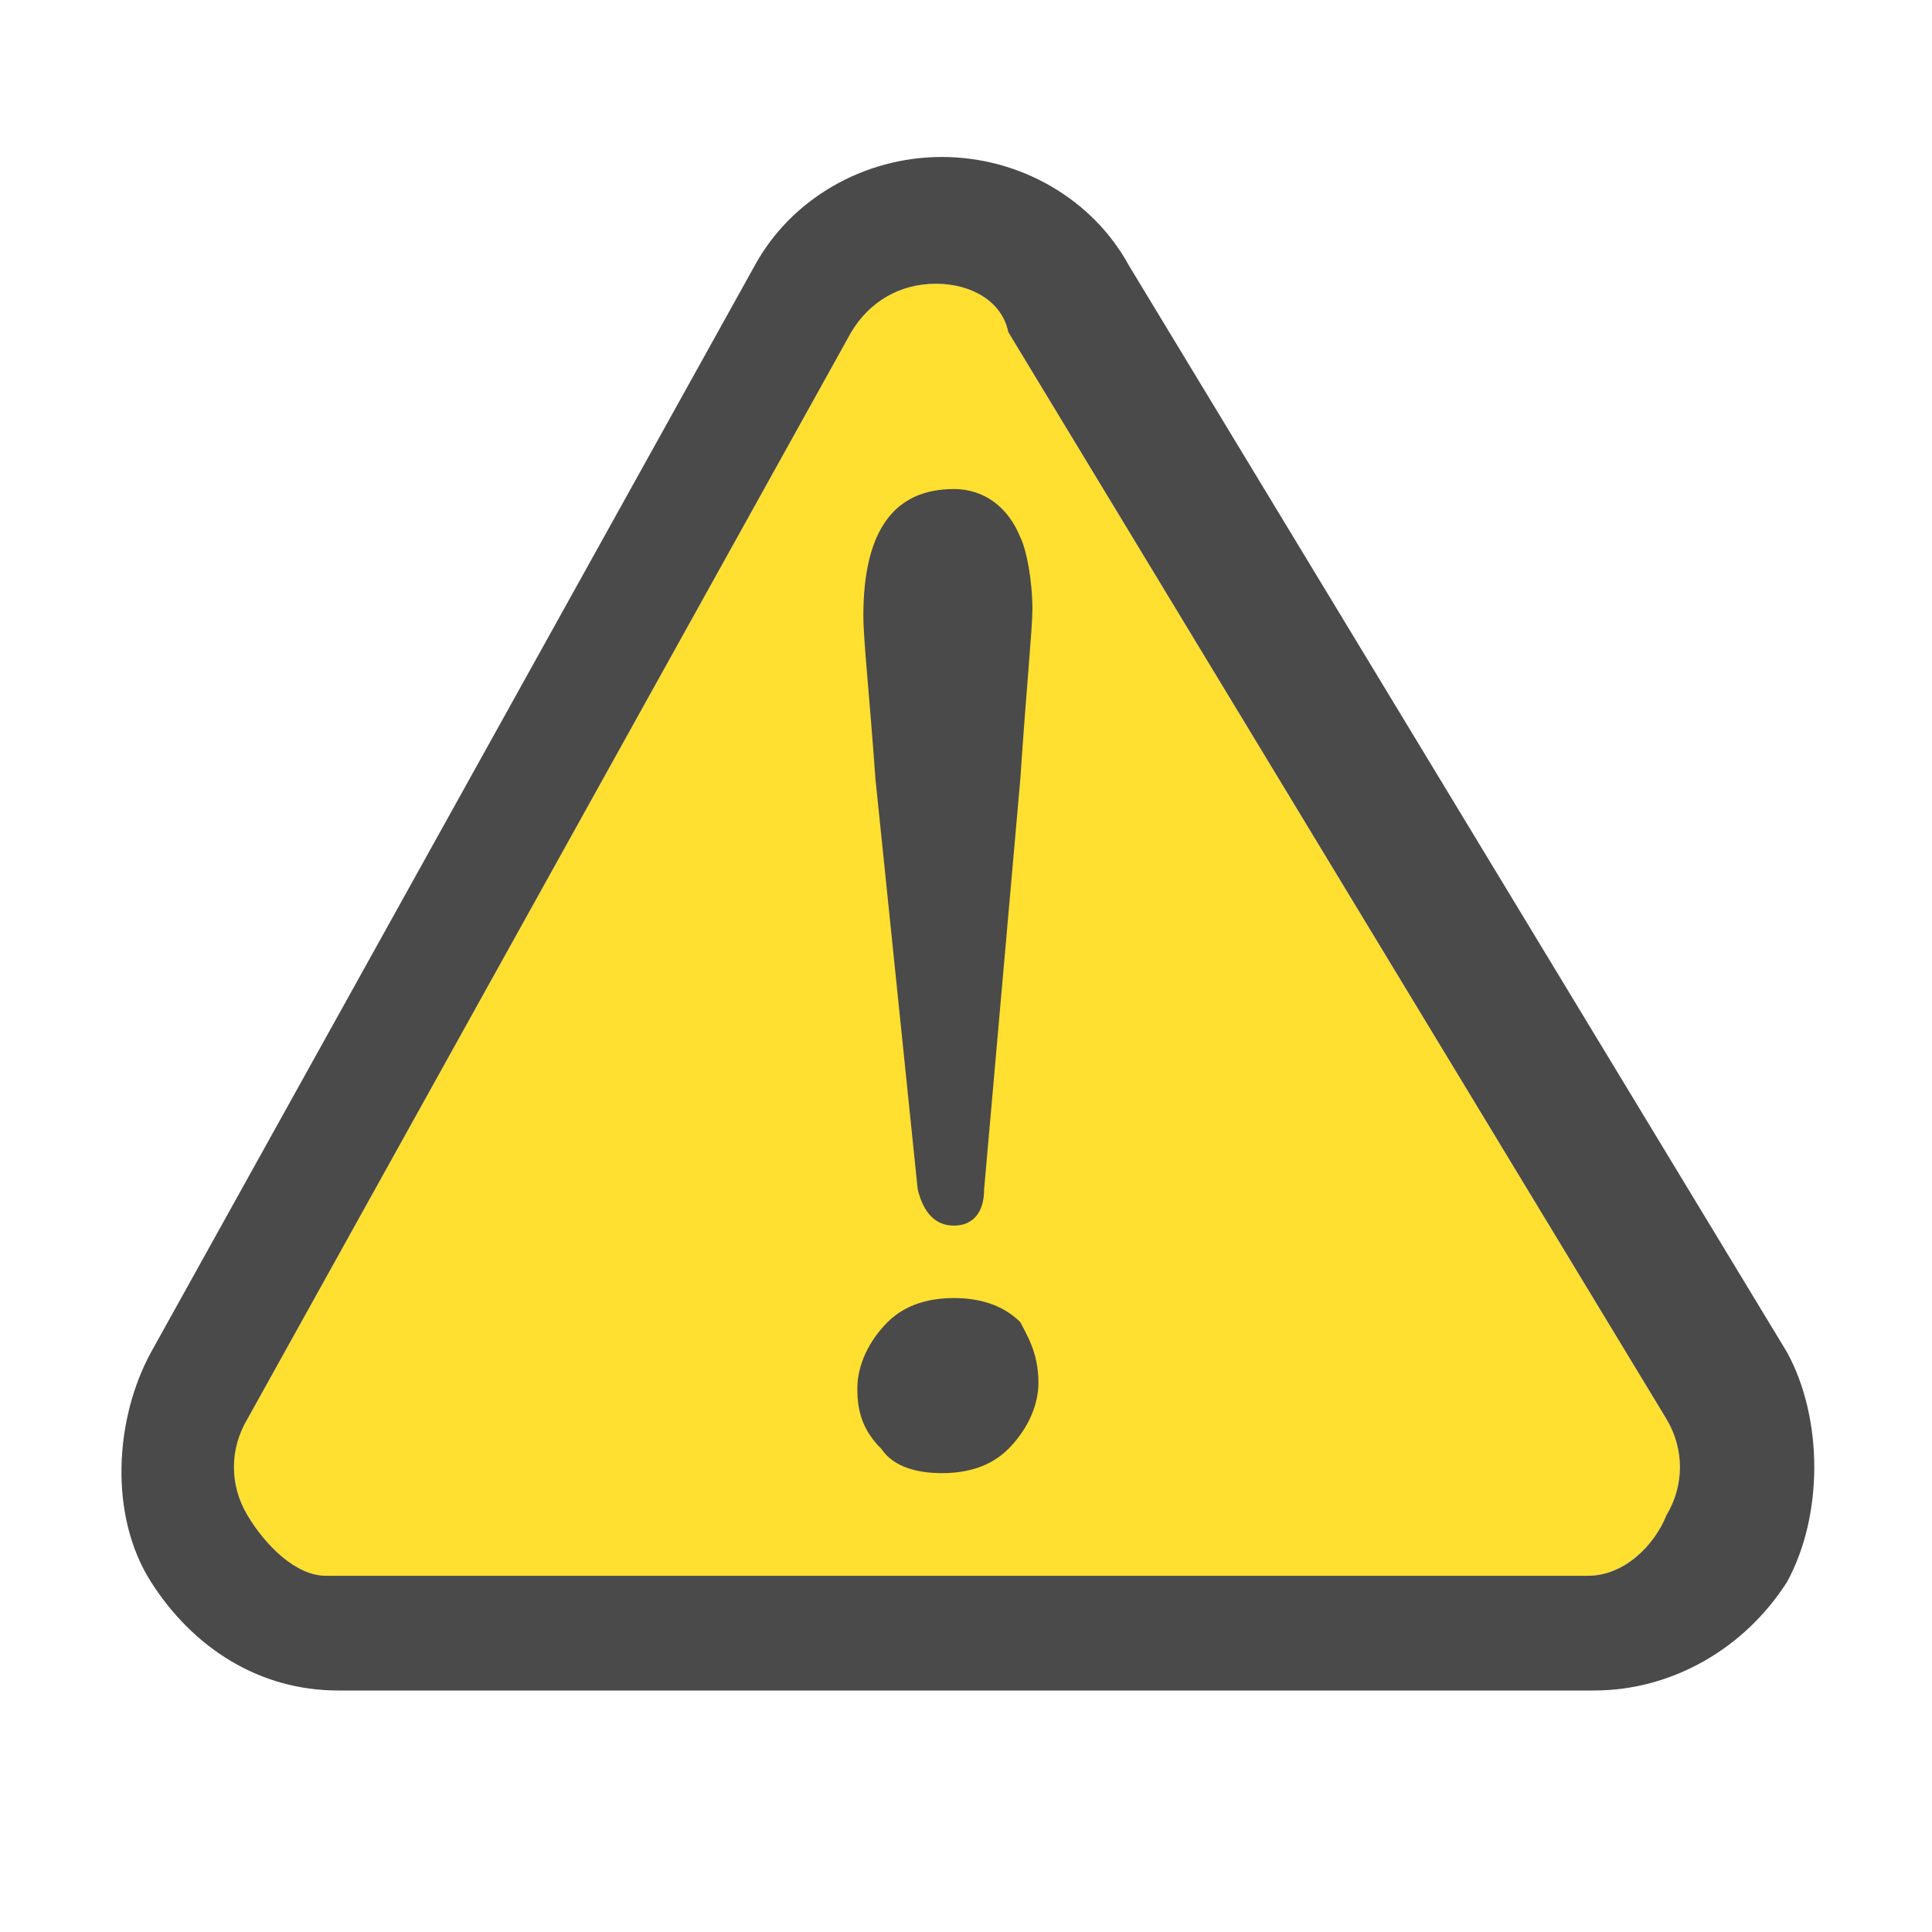
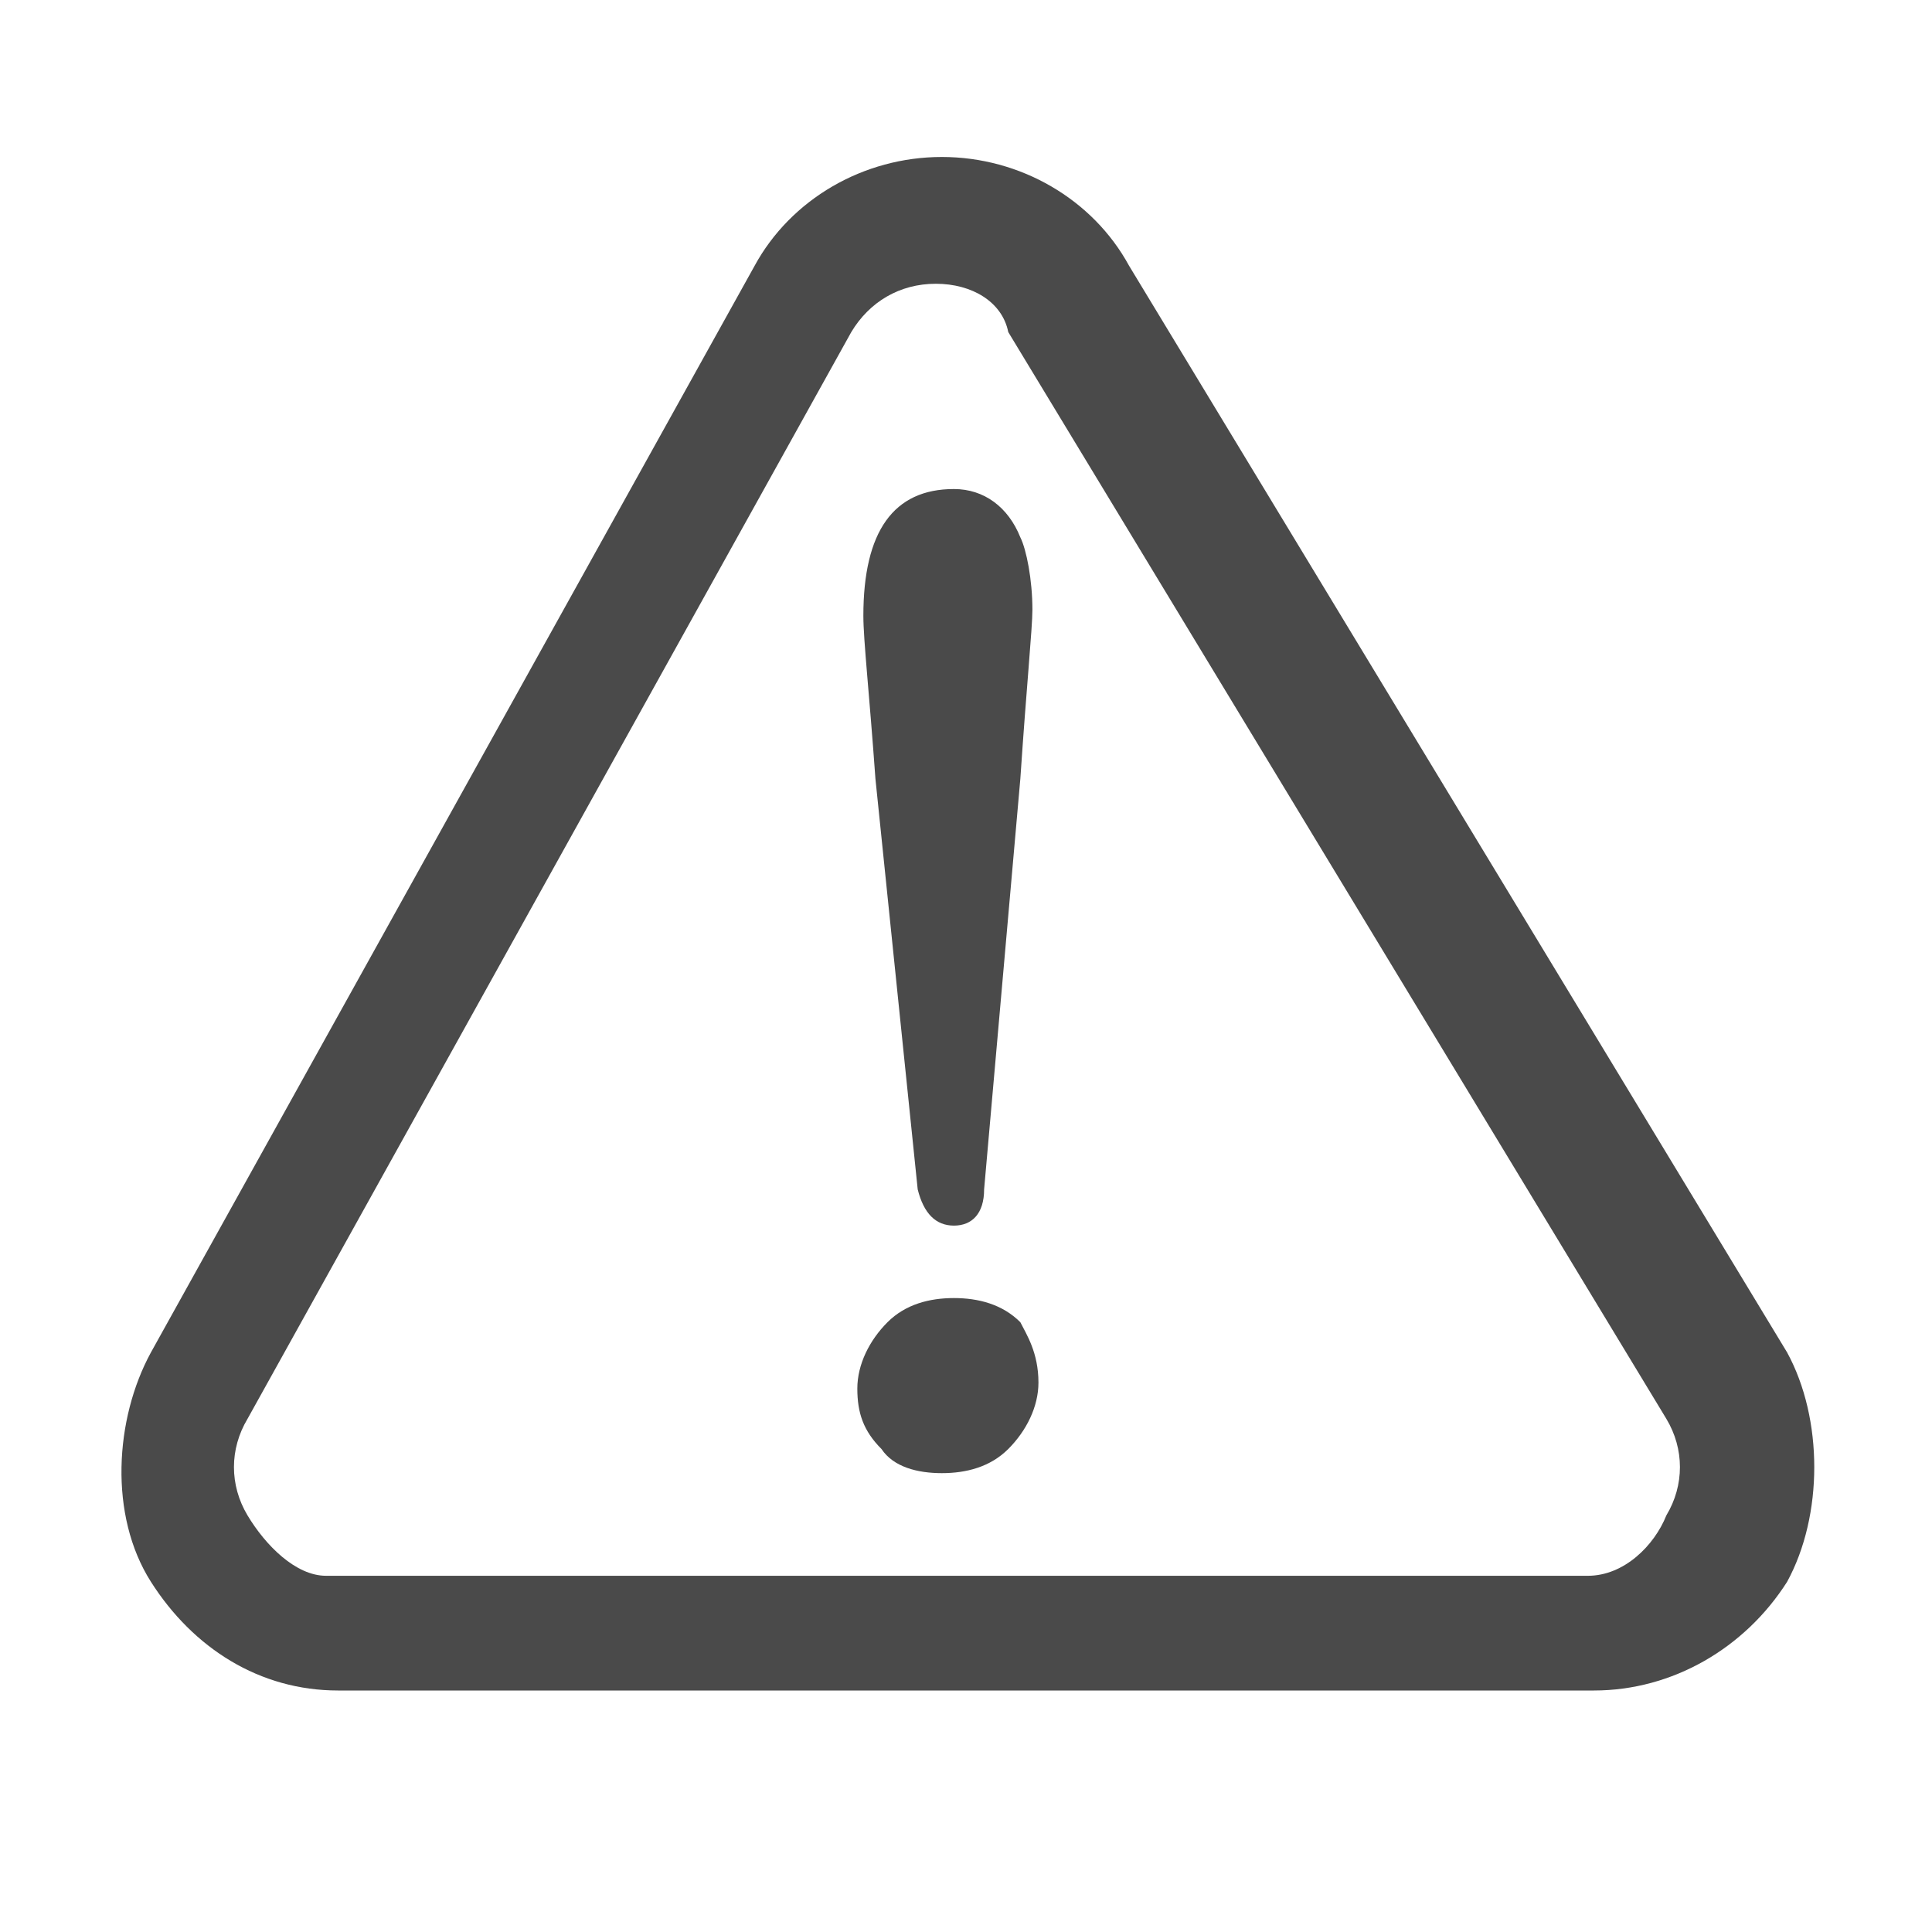
- <svg xmlns="http://www.w3.org/2000/svg" xmlns:xlink="http://www.w3.org/1999/xlink" width="32px" height="32px" viewBox="0 0 32 32" x="0px" y="0px" version="1.1">
-   <defs>
-     <path id="triangle-fill" d="M15.5,4.7c-0.6,0-1.1,0.3-1.4,0.8l-10,18c-0.3,0.5-0.3,1.1,0,1.6c0.3,0.5,0.8,1,1.3,1h20.9c0.6,0,1.1-0.5,1.3-1c0.3-0.5,0.3-1.1,0-1.6l-10.9-18C16.6,5,16.1,4.7,15.5,4.7z" />
-     <path id="triangle-outline" d="M26.4,28H5.6c-1.3,0-2.4-0.7-3.1-1.8s-0.6-2.7,0-3.8l10-18c0.6-1.1,1.8-1.8,3.1-1.8c1.3,0,2.5,0.7,3.1,1.8l10.9,18c0.6,1.1,0.6,2.7,0,3.8C28.9,27.3,27.7,28,26.4,28zM15.5,4.7c-0.6,0-1.1,0.3-1.4,0.8l-10,18c-0.3,0.5-0.3,1.1,0,1.6c0.3,0.5,0.8,1,1.3,1h20.9c0.6,0,1.1-0.5,1.3-1c0.3-0.5,0.3-1.1,0-1.6l-10.9-18C16.6,5,16.1,4.7,15.5,4.7z" />
-     <path id="exclamationmark" d="M17.2,22.9c0,0.4-0.2,0.8-0.5,1.1c-0.3,0.3-0.7,0.4-1.1,0.4c-0.4,0-0.8-0.1-1-0.4c-0.3-0.3-0.4-0.6-0.4-1c0-0.4,0.2-0.8,0.5-1.1s0.7-0.4,1.1-0.4c0.4,0,0.8,0.1,1.1,0.4C17,22.1,17.2,22.4,17.2,22.9zM17.1,10.1c0,0.3-0.1,1.3-0.2,2.8l-0.6,6.8c0,0.4-0.2,0.6-0.5,0.6c-0.3,0-0.5-0.2-0.6-0.6l-0.7-6.8c-0.1-1.4-0.2-2.3-0.2-2.7c0-1.4,0.5-2.1,1.5-2.1c0.5,0,0.9,0.3,1.1,0.8C17,9.1,17.1,9.6,17.1,10.1z" />
-   </defs>
+ <svg xmlns="http://www.w3.org/2000/svg" version="1.1" id="Layer_1" x="0px" y="0px" viewBox="0 0 32 32" style="enable-background:new 0 0 32 32;" xml:space="preserve">
+   <style type="text/css">
+ 	.st0{fill:#4A4A4A;}
+ </style>
  <g>
-     <use xlink:href="#triangle-fill" fill="#ffdf2f" />
-     <use xlink:href="#triangle-outline" fill="#4a4a4a" stroke="#4a4a4a" stroke-width="0" />
-     <use xlink:href="#exclamationmark" fill="#4a4a4a" stroke="#4a4a4a" stroke-width="0" />
+     <g>
+       <path id="triangle-outline" class="st0" d="M26.4,28H5.6c-1.3,0-2.4-0.7-3.1-1.8s-0.6-2.7,0-3.8l10-18c0.6-1.1,1.8-1.8,3.1-1.8    s2.5,0.7,3.1,1.8l10.9,18c0.6,1.1,0.6,2.7,0,3.8C28.9,27.3,27.7,28,26.4,28z M15.5,4.7c-0.6,0-1.1,0.3-1.4,0.8l-10,18    c-0.3,0.5-0.3,1.1,0,1.6s0.8,1,1.3,1h20.9c0.6,0,1.1-0.5,1.3-1c0.3-0.5,0.3-1.1,0-1.6l-10.9-18C16.6,5,16.1,4.7,15.5,4.7z" />
+     </g>
+     <g>
+       <path id="exclamationmark" class="st0" d="M17.2,22.9c0,0.4-0.2,0.8-0.5,1.1c-0.3,0.3-0.7,0.4-1.1,0.4s-0.8-0.1-1-0.4    c-0.3-0.3-0.4-0.6-0.4-1s0.2-0.8,0.5-1.1s0.7-0.4,1.1-0.4c0.4,0,0.8,0.1,1.1,0.4C17,22.1,17.2,22.4,17.2,22.9z M17.1,10.1    c0,0.3-0.1,1.3-0.2,2.8l-0.6,6.8c0,0.4-0.2,0.6-0.5,0.6c-0.3,0-0.5-0.2-0.6-0.6l-0.7-6.8c-0.1-1.4-0.2-2.3-0.2-2.7    c0-1.4,0.5-2.1,1.5-2.1c0.5,0,0.9,0.3,1.1,0.8C17,9.1,17.1,9.6,17.1,10.1z" />
+     </g>
  </g>
</svg>
